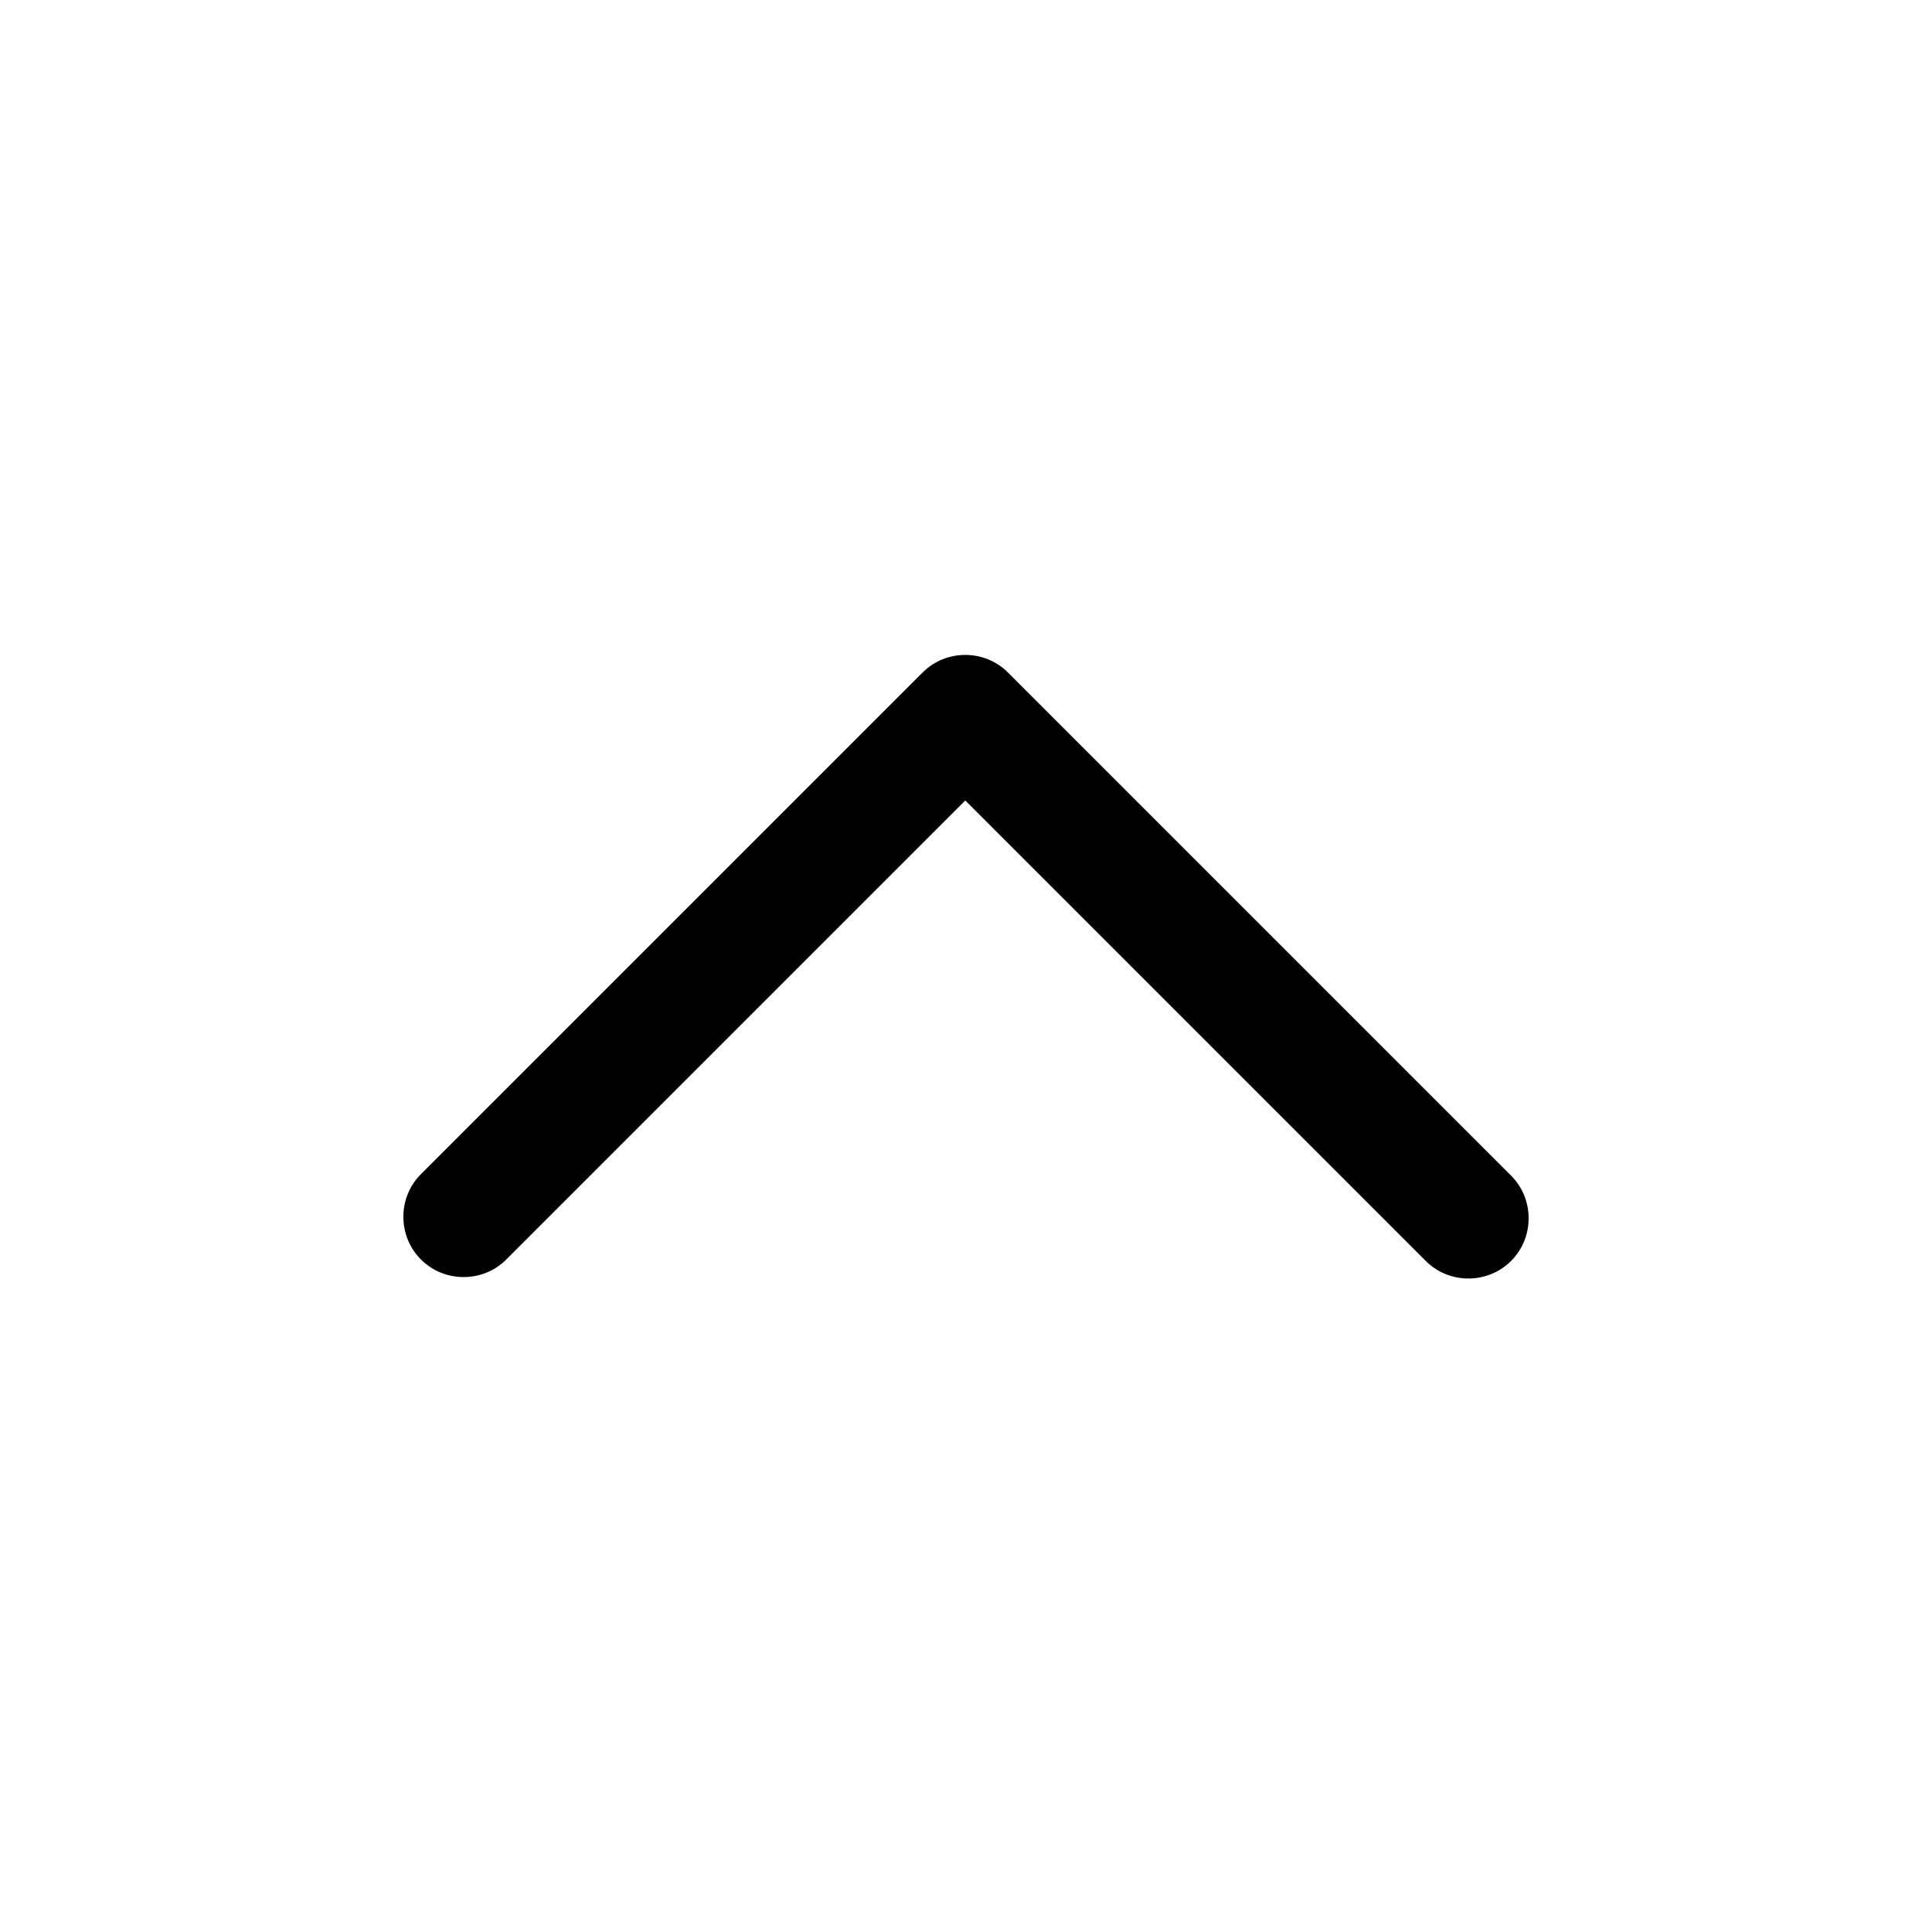
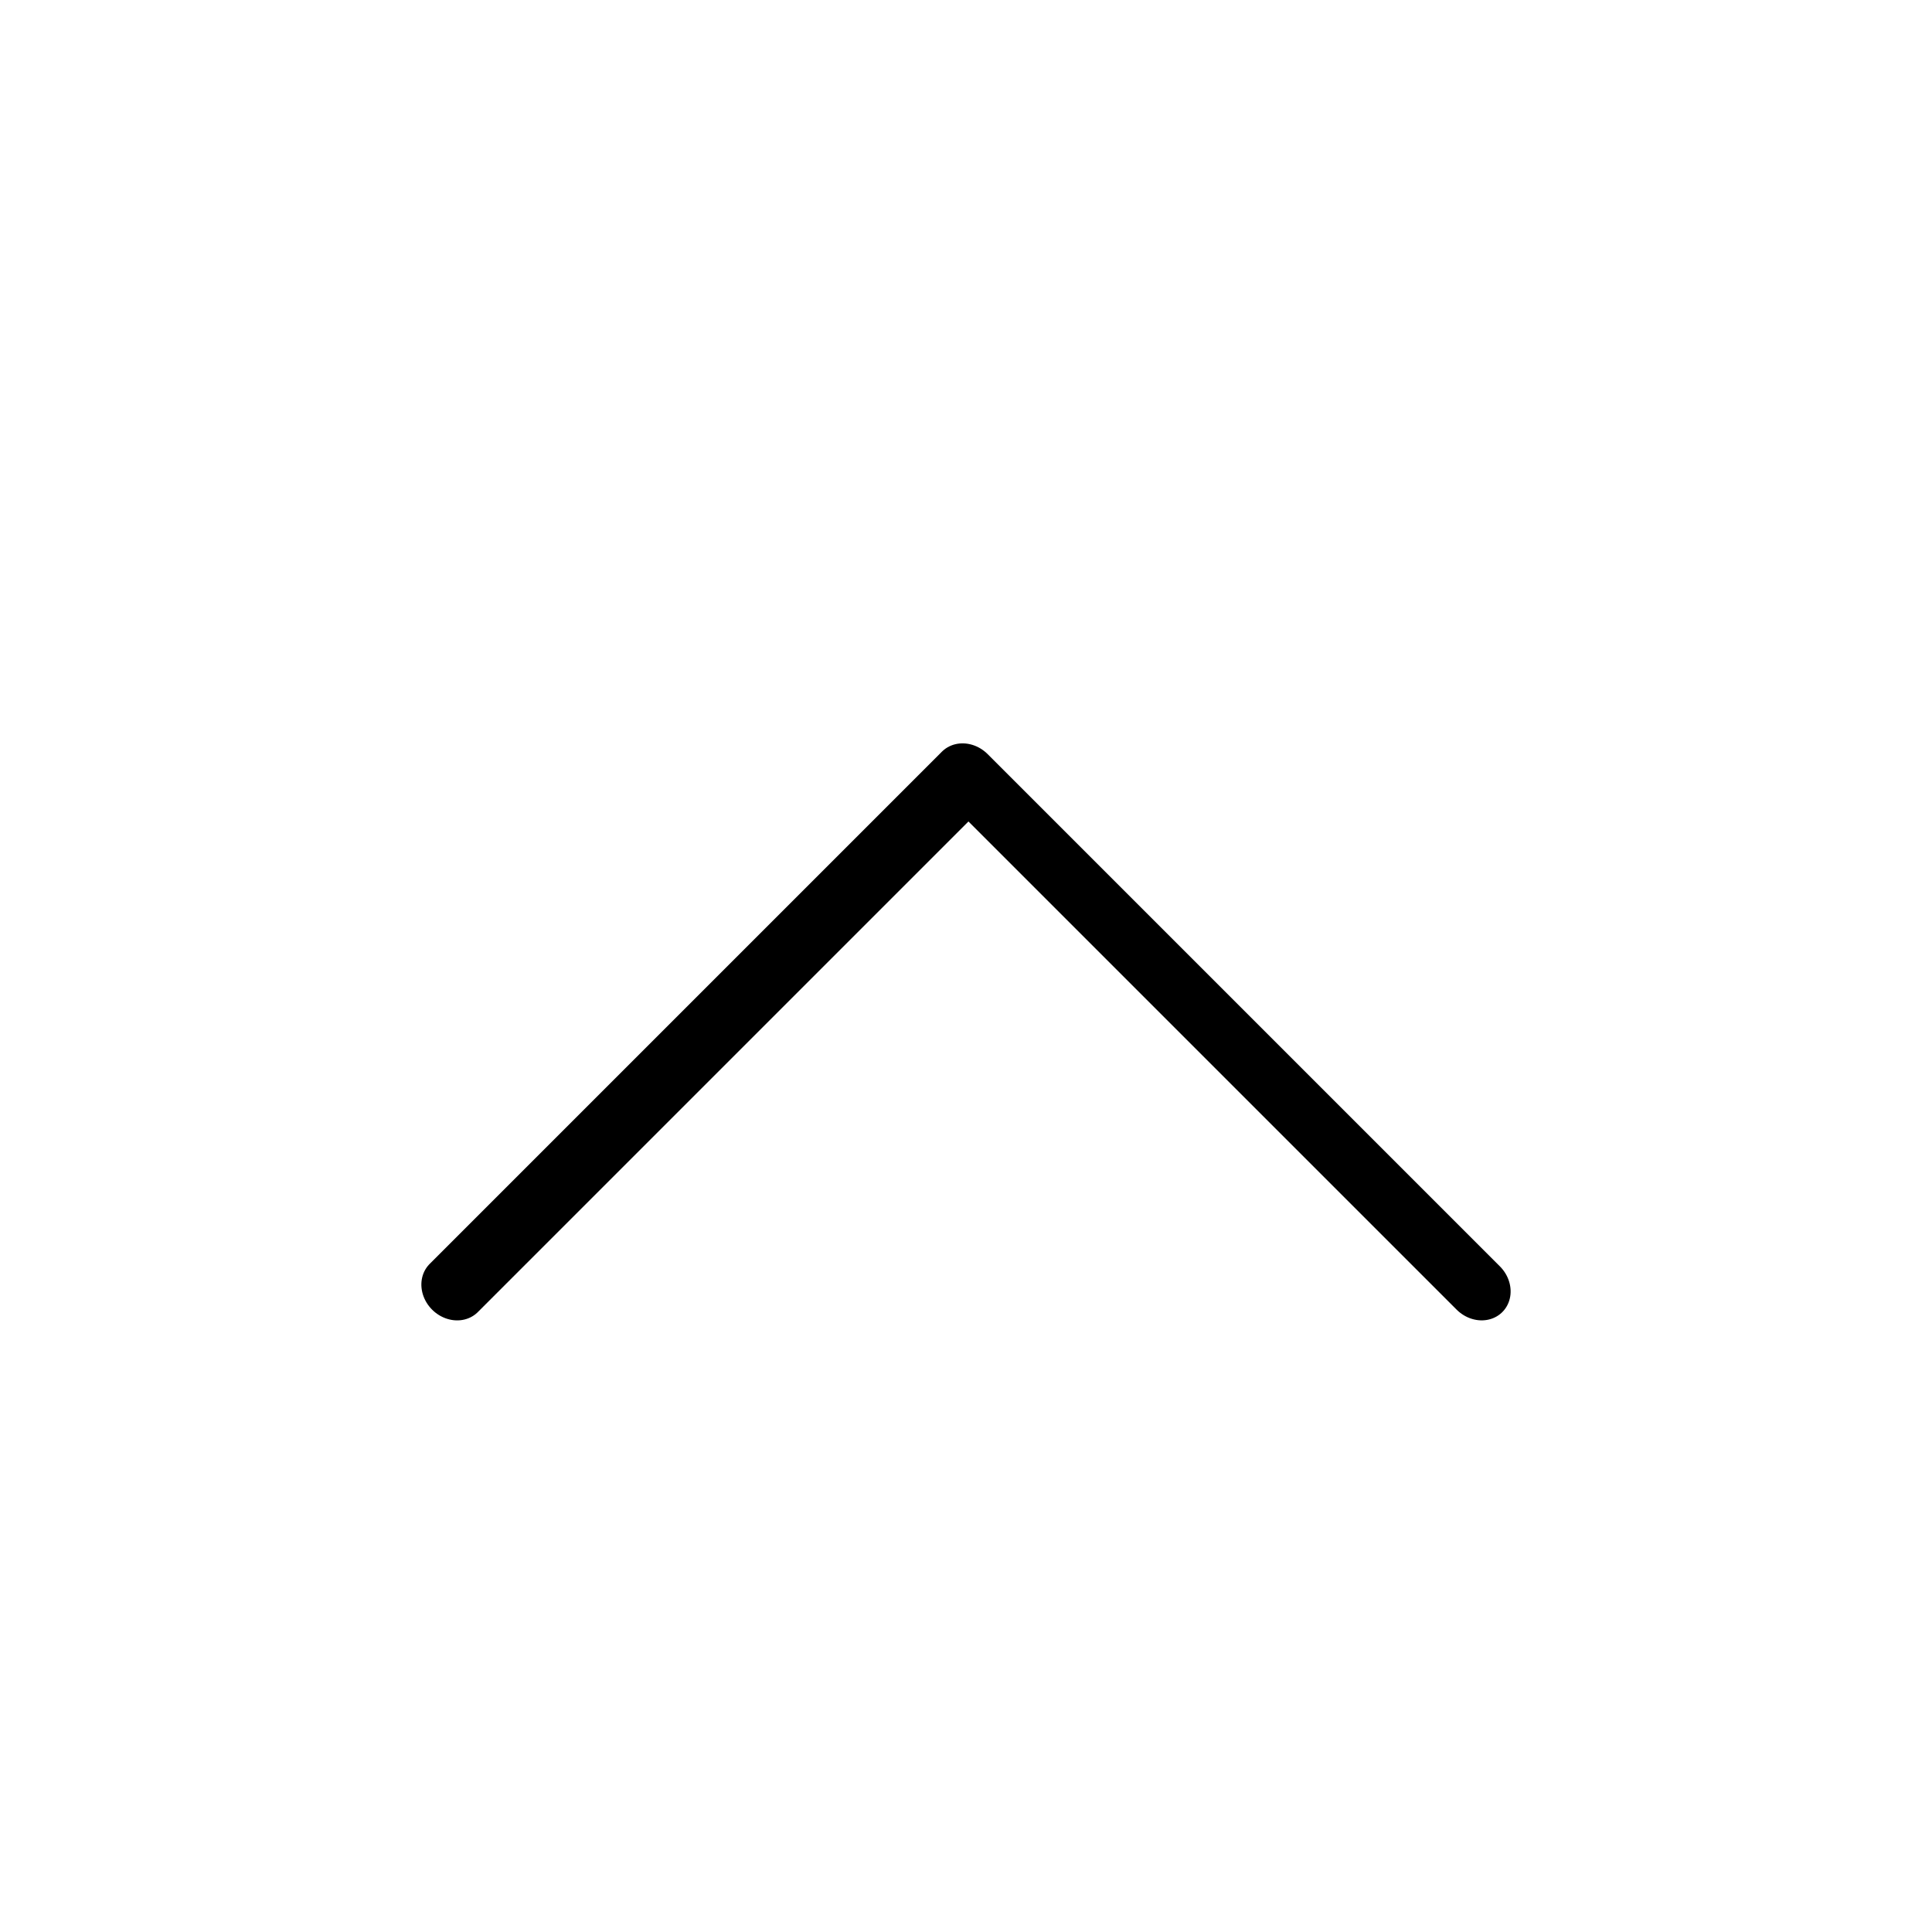
- <svg xmlns="http://www.w3.org/2000/svg" width="100%" height="100%" viewBox="0 0 24 24" version="1.1" xml:space="preserve" style="fill-rule:evenodd;clip-rule:evenodd;stroke-linejoin:round;stroke-miterlimit:2;">
-   <g transform="matrix(3.06162e-16,-1,1,3.06162e-16,-0.00893946,24.3839)">
-     <path d="M8.72,18.78C8.429,18.489 8.429,18.011 8.72,17.72L14.44,12L8.72,6.28C8.446,5.986 8.454,5.522 8.738,5.238C9.022,4.954 9.486,4.946 9.78,5.22L16.03,11.47C16.321,11.761 16.321,12.239 16.03,12.53L9.78,18.78C9.489,19.071 9.011,19.071 8.72,18.78Z" style="fill-rule:nonzero;" />
+ <svg xmlns="http://www.w3.org/2000/svg" width="100%" height="100%" viewBox="0 0 24 24" version="1.1" xml:space="preserve" style="fill-rule:evenodd;clip-rule:evenodd;stroke-linecap:round;stroke-linejoin:round;stroke-miterlimit:1.5;">
+   <g transform="matrix(0.943165,-0.943165,1.0497,1.0497,-14.1849,2.38852)">
+     <g id="up">
+       <path d="M3.292,15.925L10.039,15.925L10.039,21.987" style="fill:none;stroke:black;stroke-width:0.57px;" />
+     </g>
  </g>
</svg>
